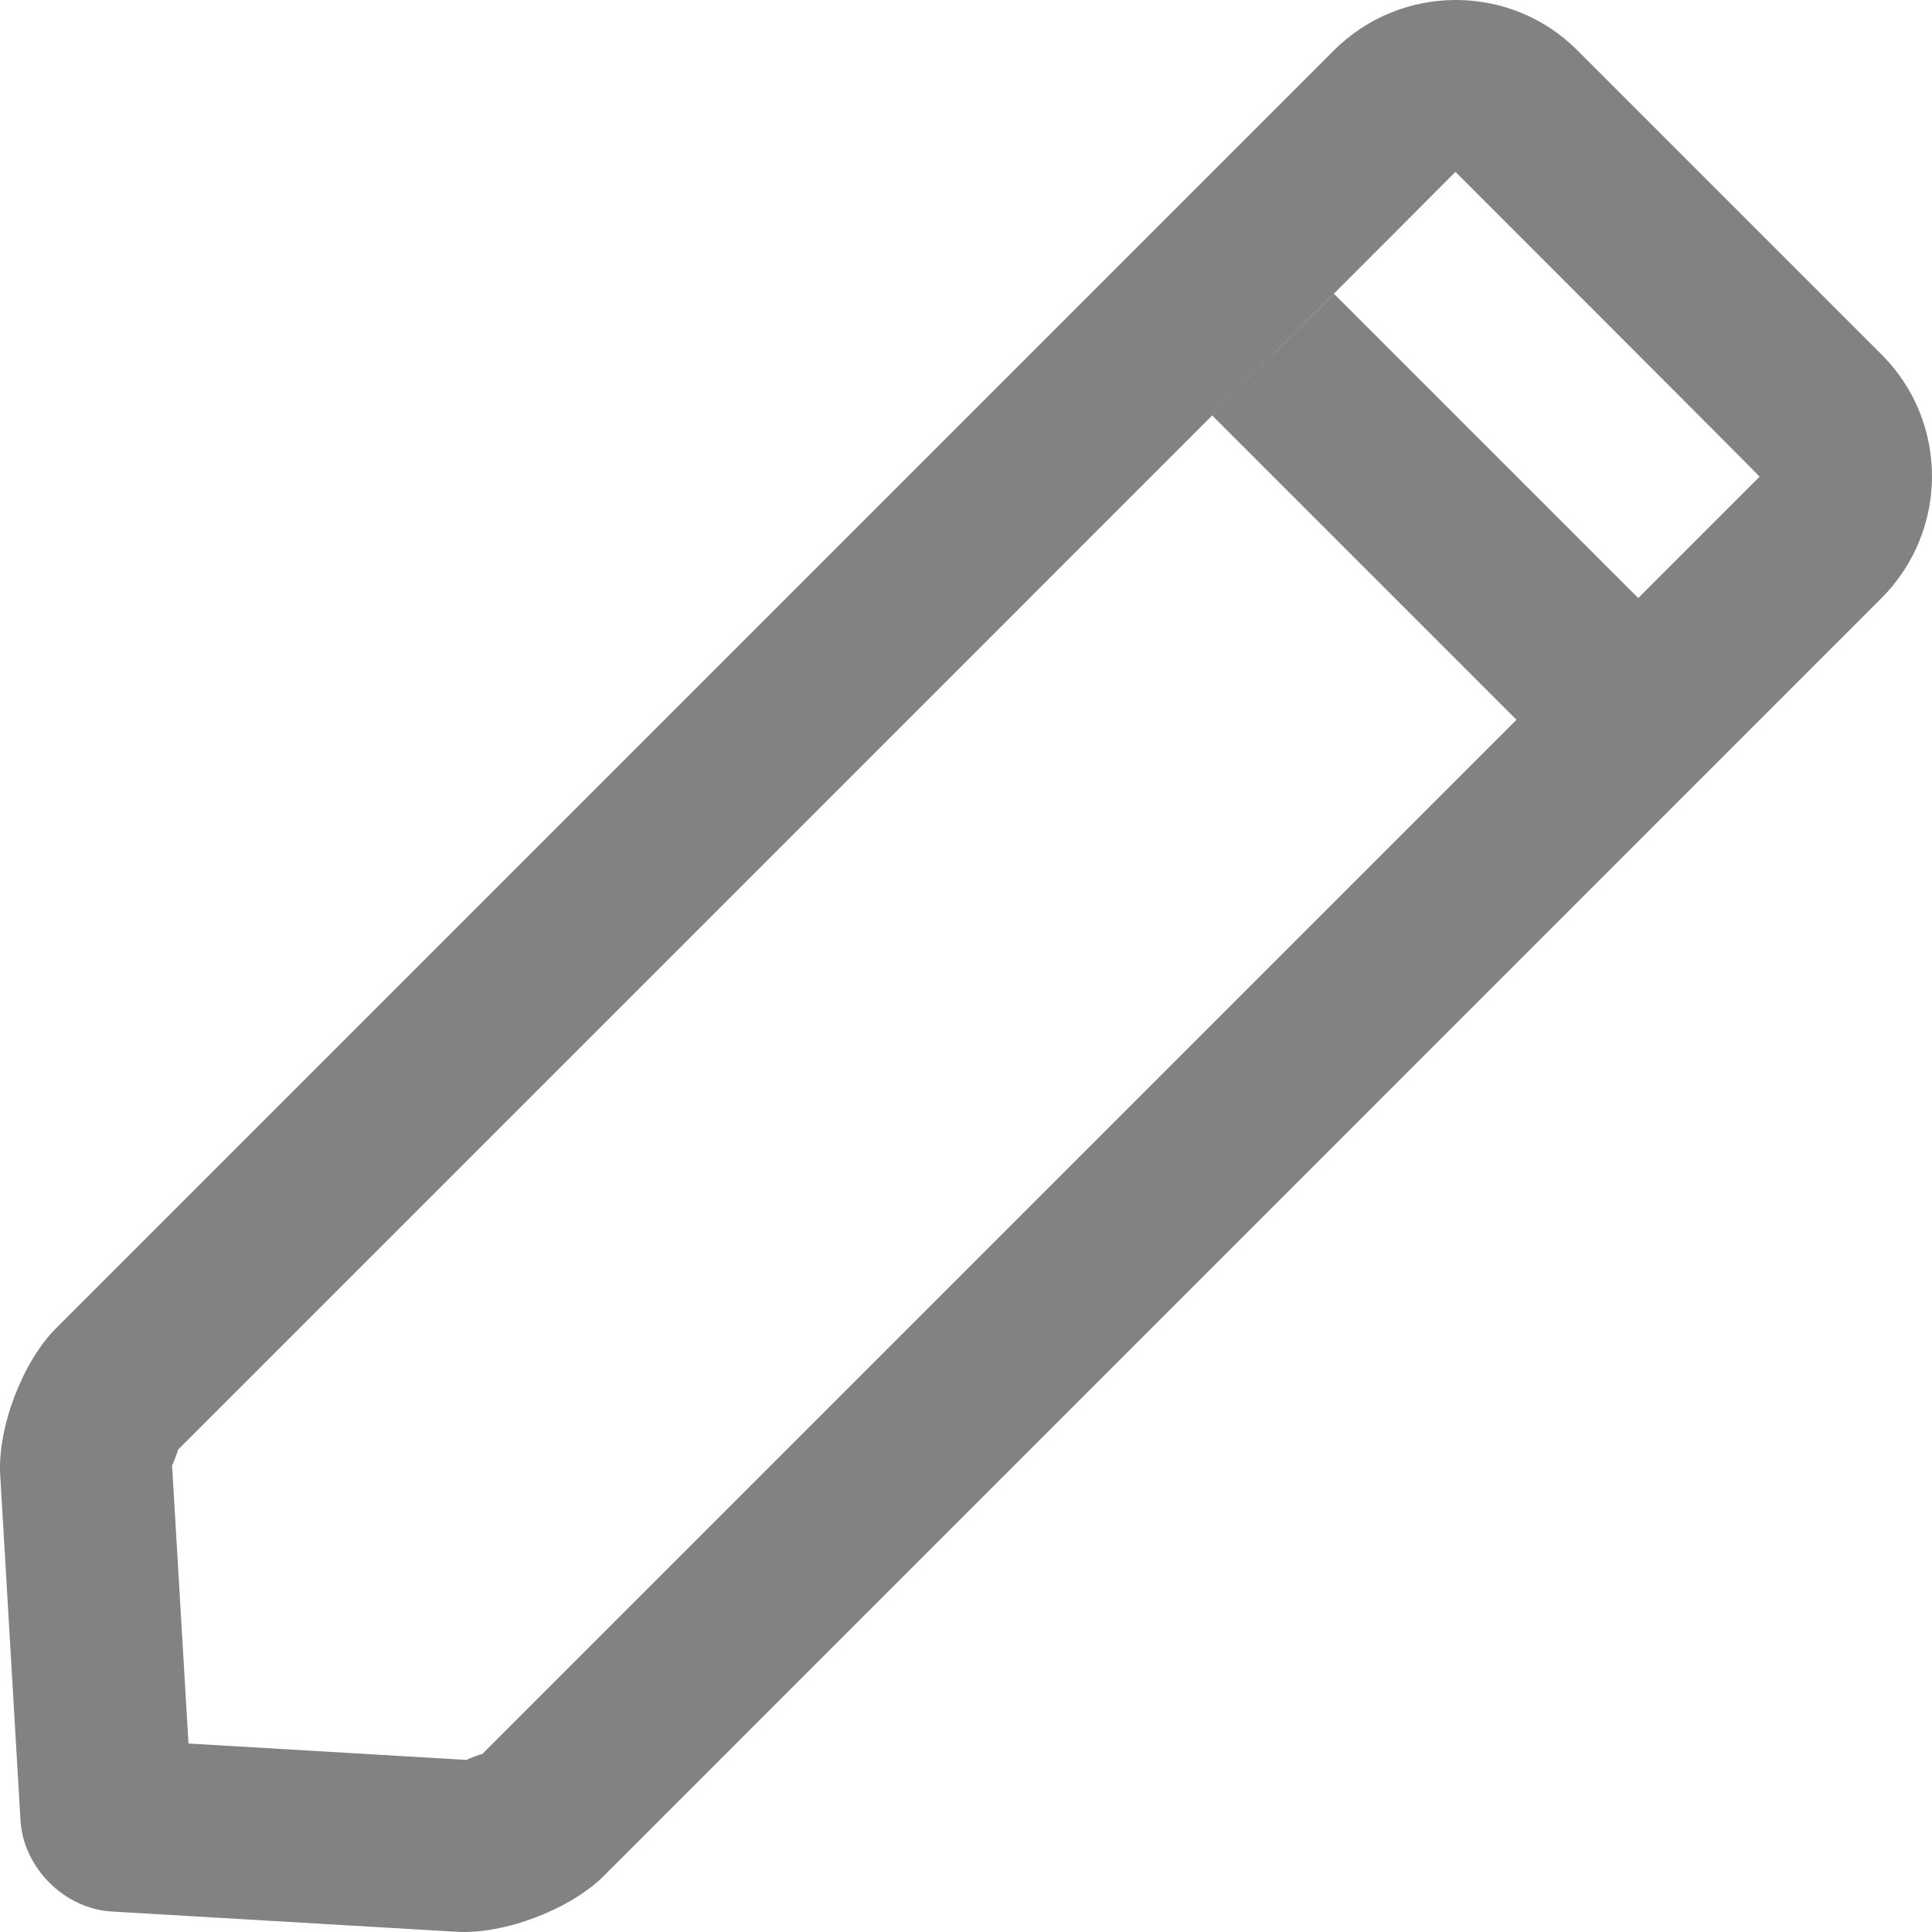
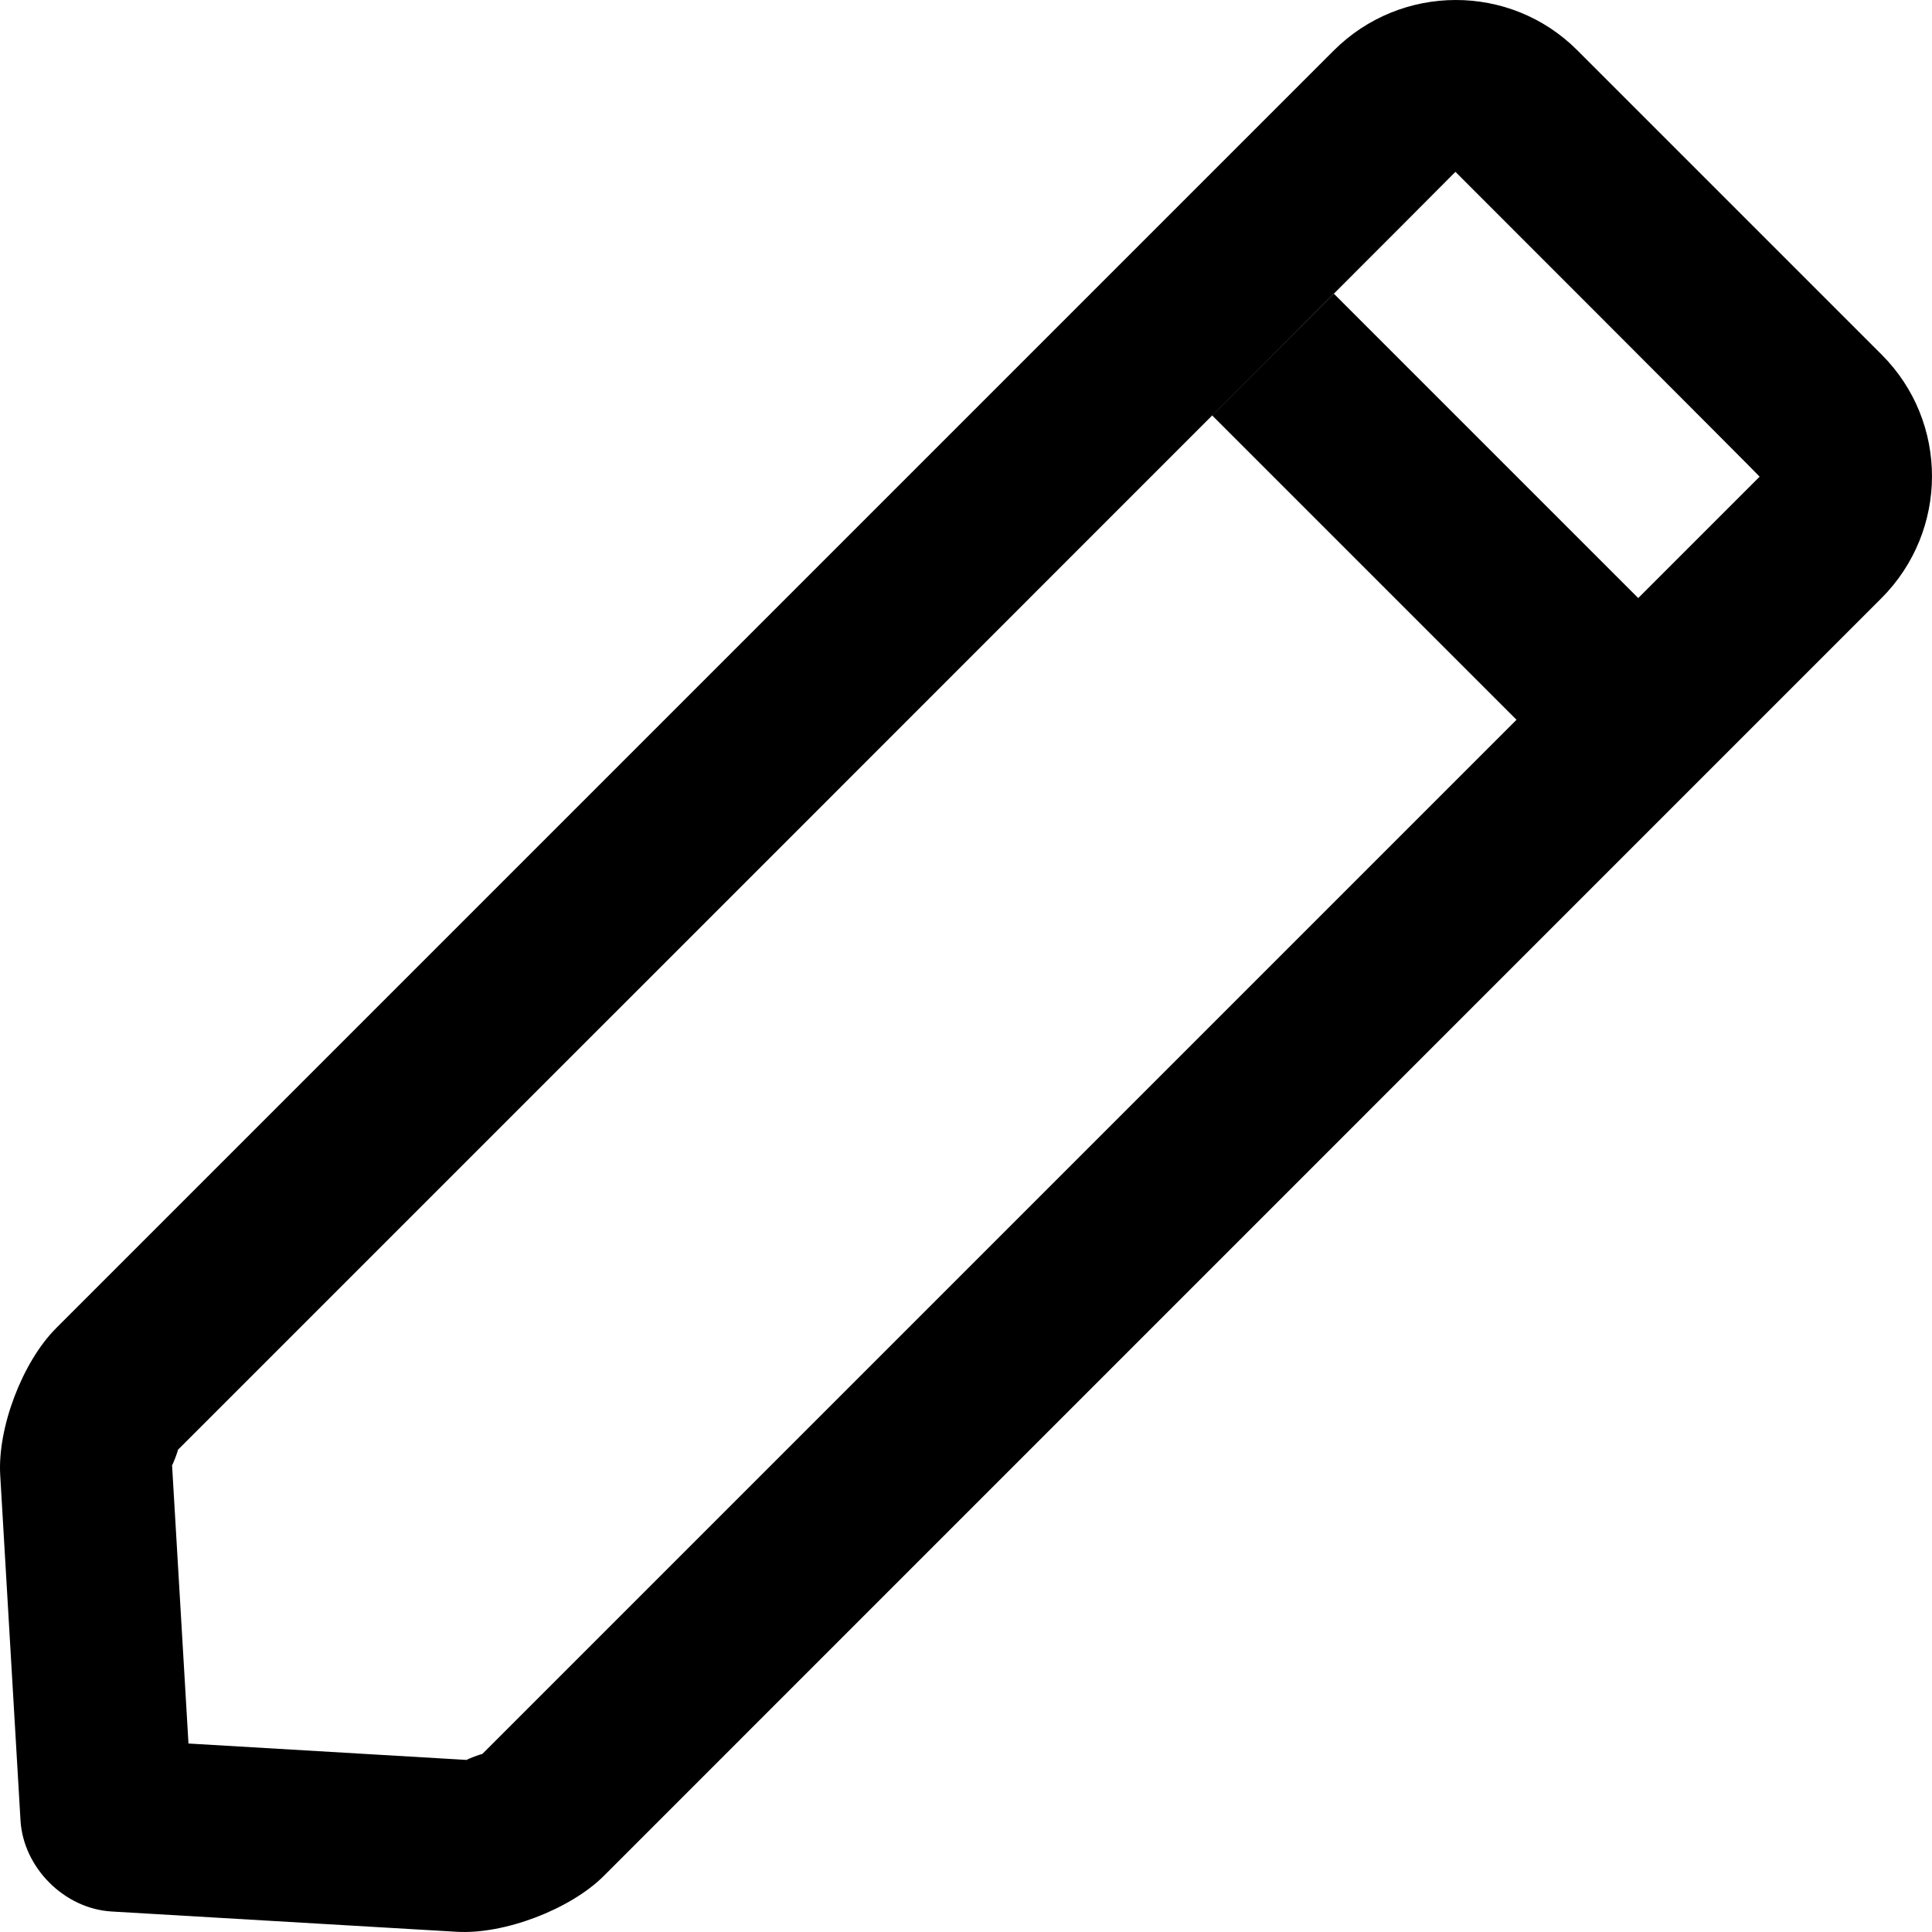
- <svg xmlns="http://www.w3.org/2000/svg" width="18" height="18" viewBox="0 0 18 18" fill="none">
-   <path d="M12.425 0.472C13.053 -0.156 14.07 -0.157 14.694 0.467L17.532 3.305C18.157 3.931 18.156 4.946 17.528 5.574L5.625 17.478C5.311 17.791 4.695 18.024 4.256 17.998L1.04 17.809C0.597 17.783 0.217 17.399 0.191 16.96L0.002 13.743C-0.024 13.301 0.209 12.689 0.522 12.375L12.425 0.472ZM4.351 16.397C4.334 16.396 4.503 16.332 4.491 16.344L16.394 4.441C16.397 4.438 13.56 1.601 13.56 1.601C13.563 1.604 1.656 13.509 1.656 13.509C1.667 13.498 1.604 13.664 1.603 13.649L1.756 16.244L4.351 16.397ZM12.428 2.737L15.263 5.572L14.129 6.706L11.294 3.871L12.428 2.737Z" fill="#828282" />
+ <svg xmlns="http://www.w3.org/2000/svg" width="18" height="18" viewBox="0 0 18 18" fill="currentColor">
+   <path d="M12.425 0.472C13.053 -0.156 14.07 -0.157 14.694 0.467L17.532 3.305C18.157 3.931 18.156 4.946 17.528 5.574L5.625 17.478C5.311 17.791 4.695 18.024 4.256 17.998L1.04 17.809C0.597 17.783 0.217 17.399 0.191 16.96L0.002 13.743C-0.024 13.301 0.209 12.689 0.522 12.375L12.425 0.472ZM4.351 16.397C4.334 16.396 4.503 16.332 4.491 16.344L16.394 4.441C16.397 4.438 13.56 1.601 13.56 1.601C13.563 1.604 1.656 13.509 1.656 13.509C1.667 13.498 1.604 13.664 1.603 13.649L1.756 16.244L4.351 16.397ZM12.428 2.737L15.263 5.572L14.129 6.706L11.294 3.871L12.428 2.737Z" fill="currentColor" />
</svg>
